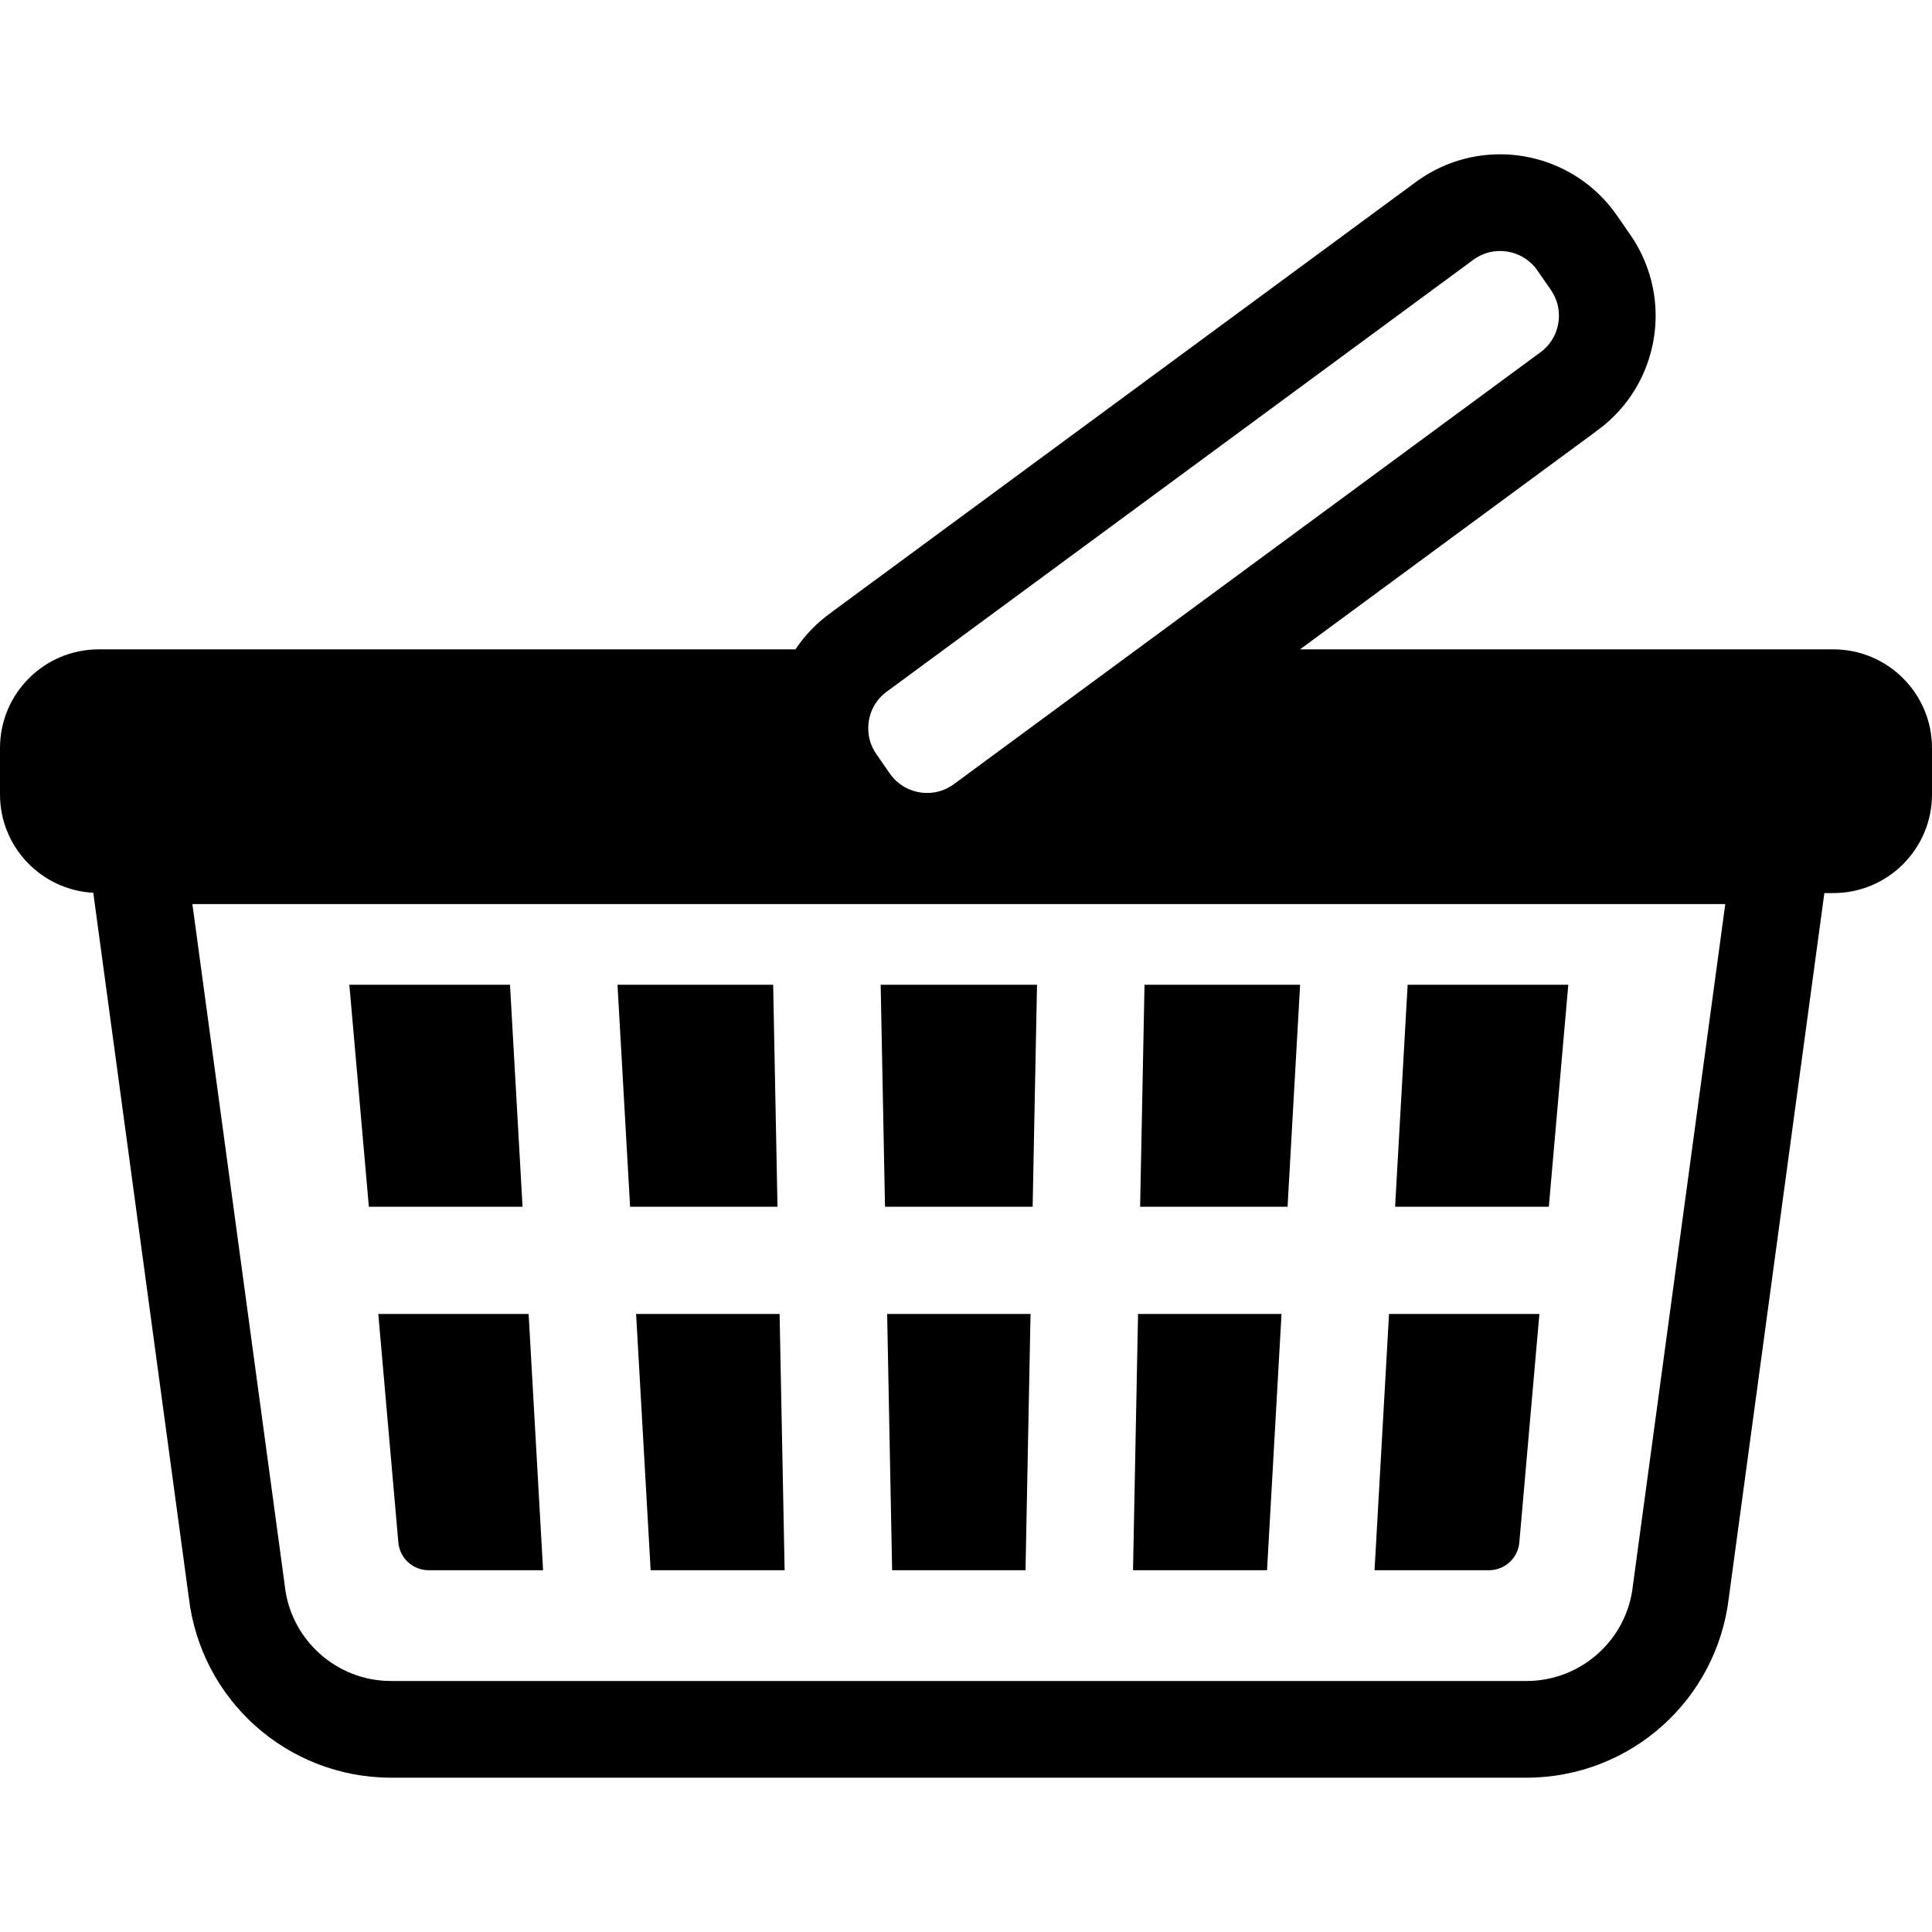
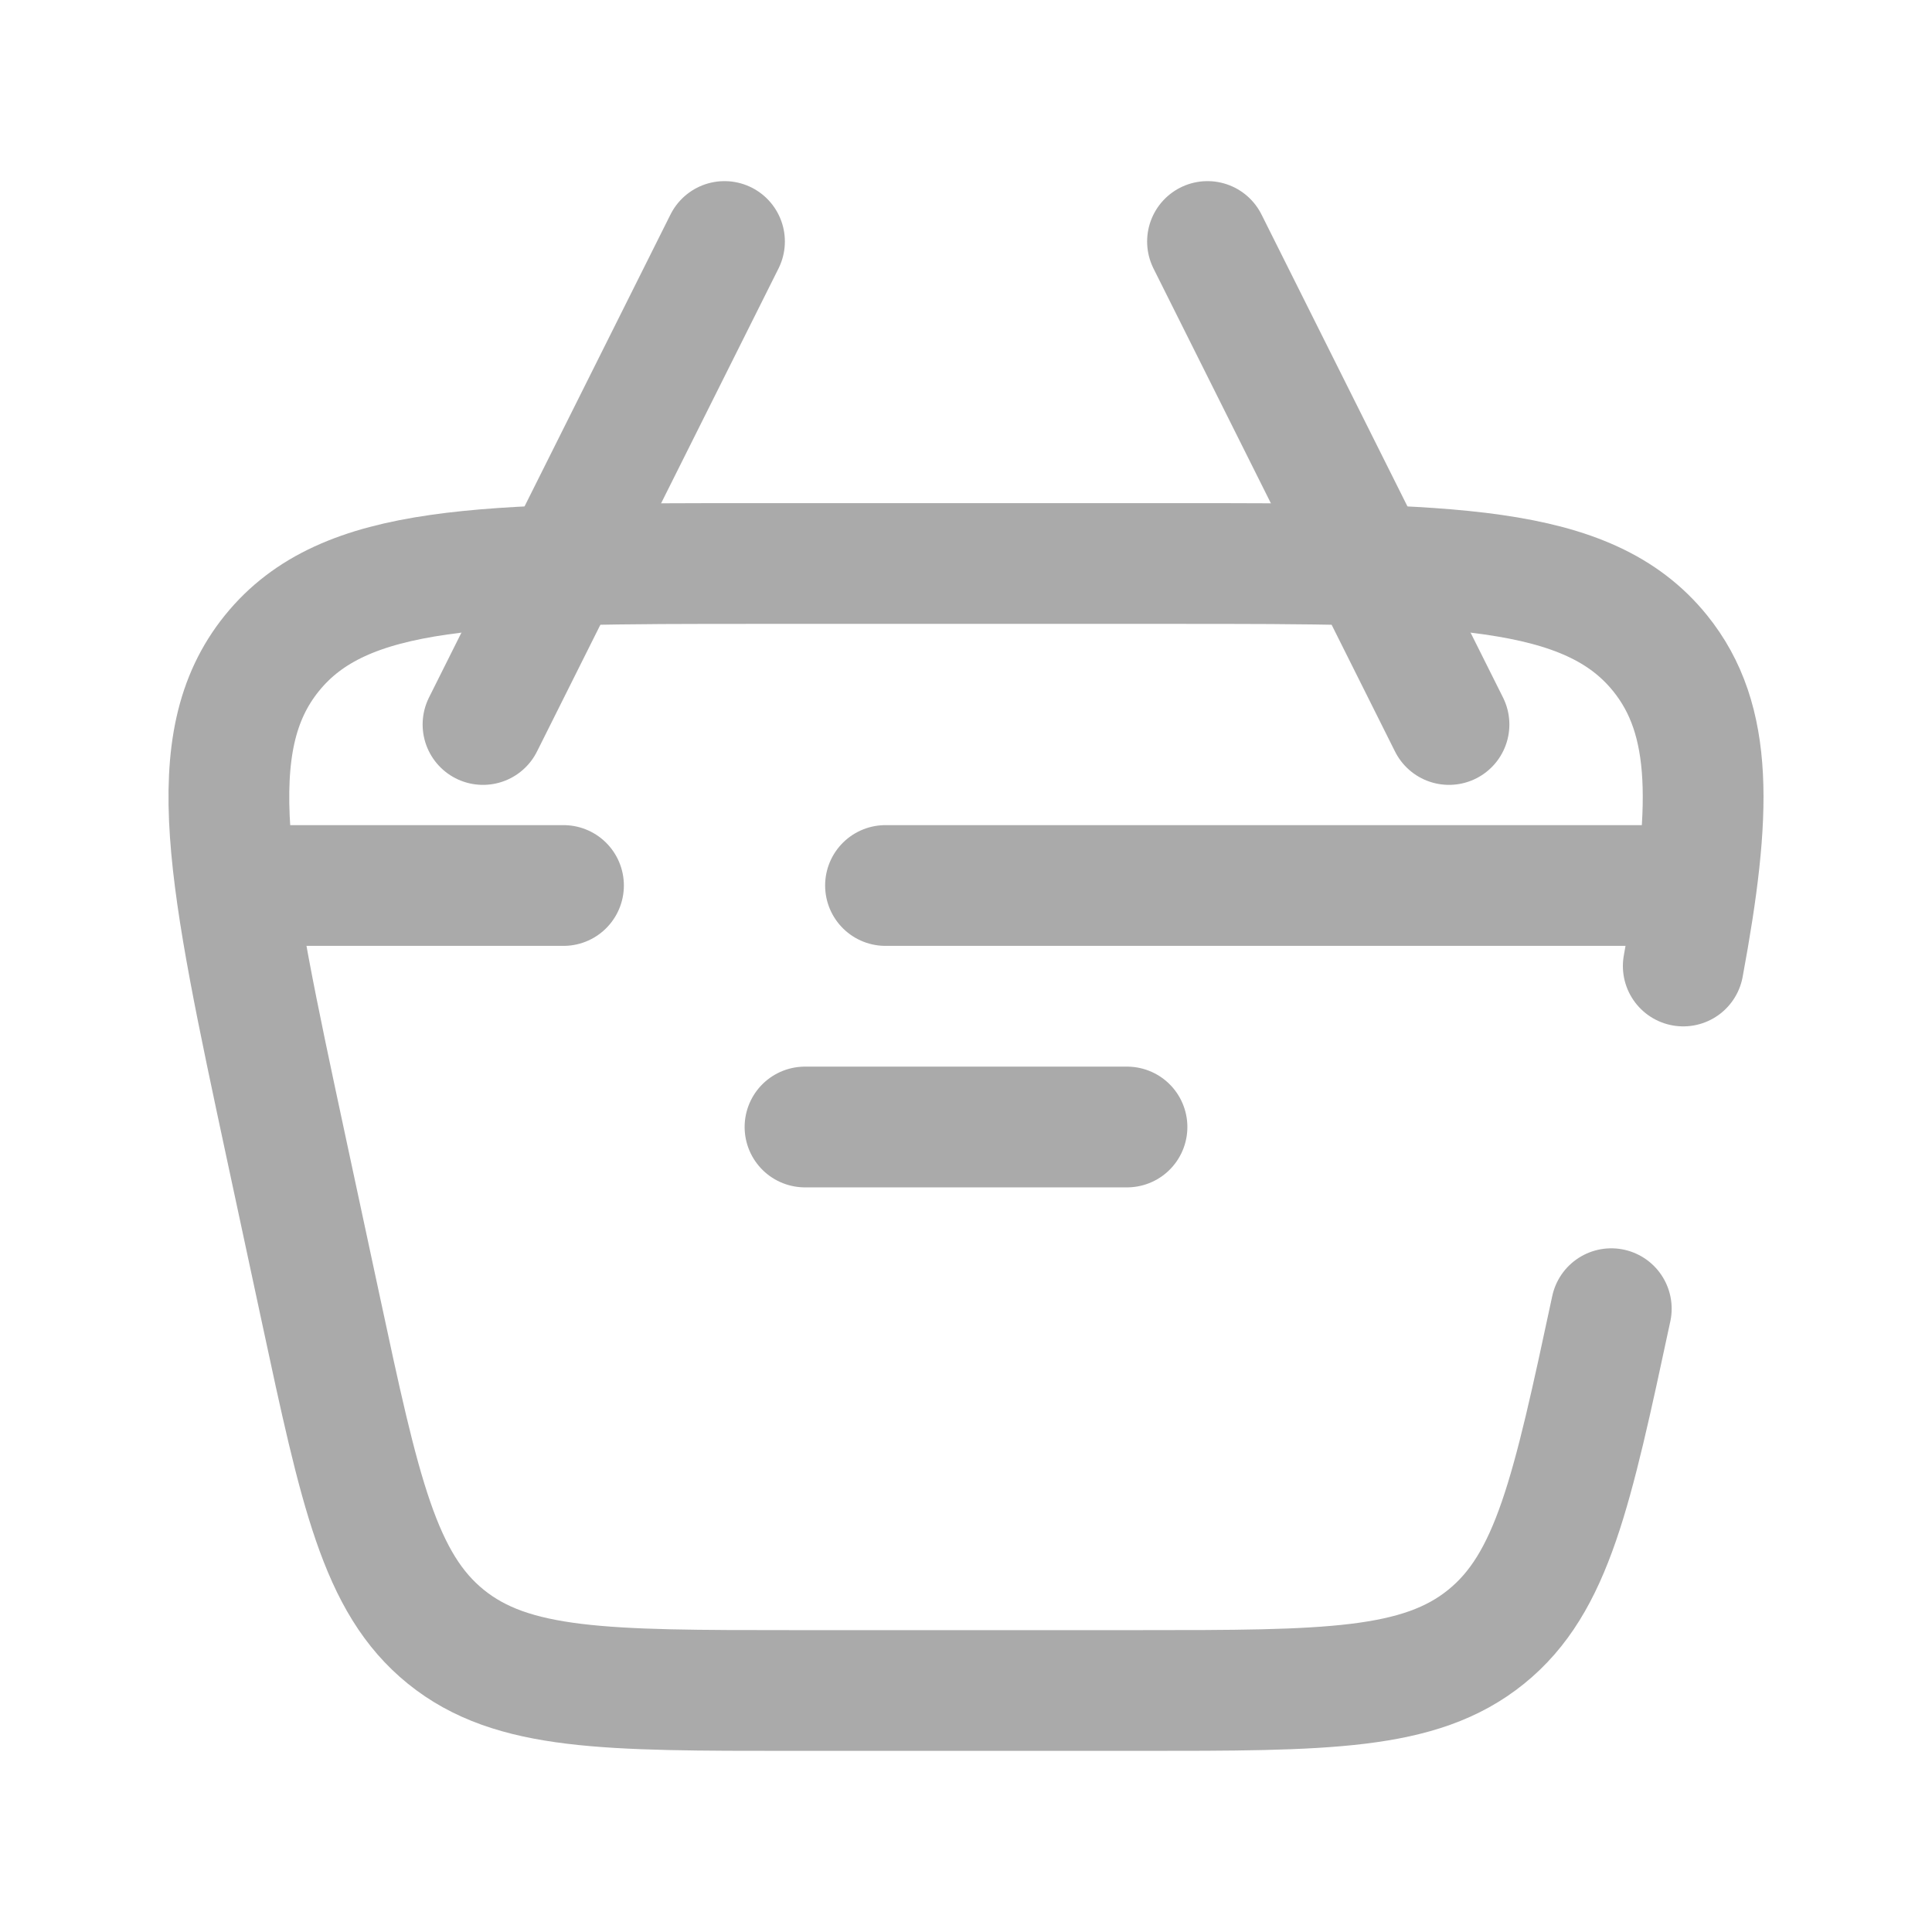
- <svg xmlns="http://www.w3.org/2000/svg" height="800px" width="800px" version="1.1" id="_x32_" viewBox="0 0 512 512" xml:space="preserve">
-   <style type="text/css">
- 	.st0{fill:#000000;}
- </style>
-   <g>
-     <polygon class="st0" points="236.424,416.128 271.772,416.128 273.104,348.216 235.101,348.216  " />
-     <polygon class="st0" points="415.615,260.97 373.041,260.97 369.716,319.804 410.453,319.804  " />
-     <path class="st0" d="M402.637,408.765l5.318-60.549h-39.849l-3.839,67.912h30.326C398.772,416.128,402.262,412.933,402.637,408.765   z" />
-     <polygon class="st0" points="344.542,260.97 303.309,260.97 302.143,319.804 341.217,319.804  " />
-     <polygon class="st0" points="339.616,348.216 301.594,348.216 300.262,416.128 335.777,416.128  " />
-     <polygon class="st0" points="273.661,319.804 274.819,260.97 233.386,260.97 234.535,319.804  " />
-     <polygon class="st0" points="172.428,416.128 207.934,416.128 206.602,348.216 168.572,348.216  " />
-     <polygon class="st0" points="206.045,319.804 204.896,260.97 163.645,260.97 166.979,319.804  " />
-     <path class="st0" d="M105.568,408.765c0.358,4.169,3.857,7.364,8.035,7.364h30.318l-3.83-67.912h-39.84L105.568,408.765z" />
-     <polygon class="st0" points="138.48,319.804 135.155,260.97 92.581,260.97 97.752,319.804  " />
-     <path class="st0" d="M485.843,172.088h-52.915h-42.242h-46.169l78.314-57.658l-0.009-0.018c5.11-3.604,9.105-8.304,11.786-13.544   c2.733-5.345,4.143-11.246,4.152-17.217c0-7.382-2.202-14.92-6.711-21.431l0.009,0.008l-3.534-5.109l-0.018-0.009   c-3.62-5.249-8.426-9.34-13.779-12.073c-5.344-2.733-11.237-4.143-17.208-4.143c-7.39-0.009-14.928,2.194-21.422,6.711   l-0.148,0.087L220.39,162.226l0.017,0.009c-3.873,2.733-7.102,6.093-9.61,9.853h-89.482H79.063H26.157   C11.708,172.088,0,183.796,0,198.245v12.274c0,13.953,10.941,25.329,24.72,26.078l25.304,186.703h0.009   c1.558,13.527,8.07,25.496,17.575,34.009c9.575,8.6,22.292,13.796,36.045,13.796h300.889c13.744,0,26.471-5.196,36.046-13.796   c9.505-8.513,16.016-20.482,17.582-34.009l25.304-186.625h2.368c14.441,0,26.157-11.716,26.157-26.156v-12.274   C512,183.796,500.284,172.088,485.843,172.088z M231.418,187.46c0.888-1.697,2.141-3.186,3.865-4.387l0.174-0.112L390.72,68.644   c2.123-1.454,4.439-2.124,6.798-2.124c1.924,0,3.838,0.453,5.535,1.332c1.707,0.87,3.204,2.132,4.405,3.856l-0.018-0.009   l3.543,5.11v0.009c1.471,2.132,2.141,4.448,2.15,6.833c0,1.914-0.453,3.829-1.332,5.535c-0.888,1.707-2.141,3.203-3.865,4.396   l-0.139,0.096L252.51,208.012c-2.124,1.454-4.439,2.124-6.807,2.133c-1.915,0-3.83-0.462-5.536-1.341   c-1.706-0.871-3.186-2.142-4.387-3.856l-3.542-5.11v0.009c-1.472-2.133-2.133-4.457-2.141-6.842   C230.096,191.091,230.548,189.166,231.418,187.46z M432.754,420.045l-0.018,0.148c-0.792,7.224-4.196,13.492-9.261,18.036   c-5.075,4.535-11.664,7.242-18.933,7.251H103.654c-7.259,0-13.867-2.716-18.932-7.251c-5.058-4.543-8.47-10.811-9.262-18.036   l-0.017-0.131l-0.018-0.2l-24.442-180.28h406.232L432.754,420.045z" />
+ <svg xmlns="http://www.w3.org/2000/svg" width="800px" height="800px" viewBox="0 0 24 24" fill="none">
+   <g id="SVGRepo_bgCarrier" stroke-width="0" />
+   <g id="SVGRepo_tracerCarrier" stroke-linecap="round" stroke-linejoin="round" />
+   <g id="SVGRepo_iconCarrier">
+     <path d="M3 11H7M21 11H11" stroke="#aaaaaa" stroke-width="1.5" stroke-linecap="round" stroke-linejoin="round" />
+     <path d="M10 14H14" stroke="#aaaaaa" stroke-width="1.5" stroke-linecap="round" stroke-linejoin="round" />
+     <path d="M18 9L15 3" stroke="#aaaaaa" stroke-width="1.5" stroke-linecap="round" stroke-linejoin="round" />
+     <path d="M6 9L9 3" stroke="#aaaaaa" stroke-width="1.5" stroke-linecap="round" stroke-linejoin="round" />
+     <path d="M20.016 16.257C19.529 18.53 19.286 19.666 18.461 20.333C17.636 21 16.474 21 14.149 21H9.851C7.526 21 6.364 21 5.539 20.333C4.714 19.666 4.471 18.53 3.984 16.257L3.555 14.257C2.837 10.904 2.477 9.228 3.378 8.114C4.279 7 5.993 7 9.422 7H14.578C18.007 7 19.721 7 20.622 8.114C21.293 8.944 21.265 10.086 20.91 12" stroke="#aaaaaa" stroke-width="1.5" stroke-linecap="round" />
  </g>
</svg>
